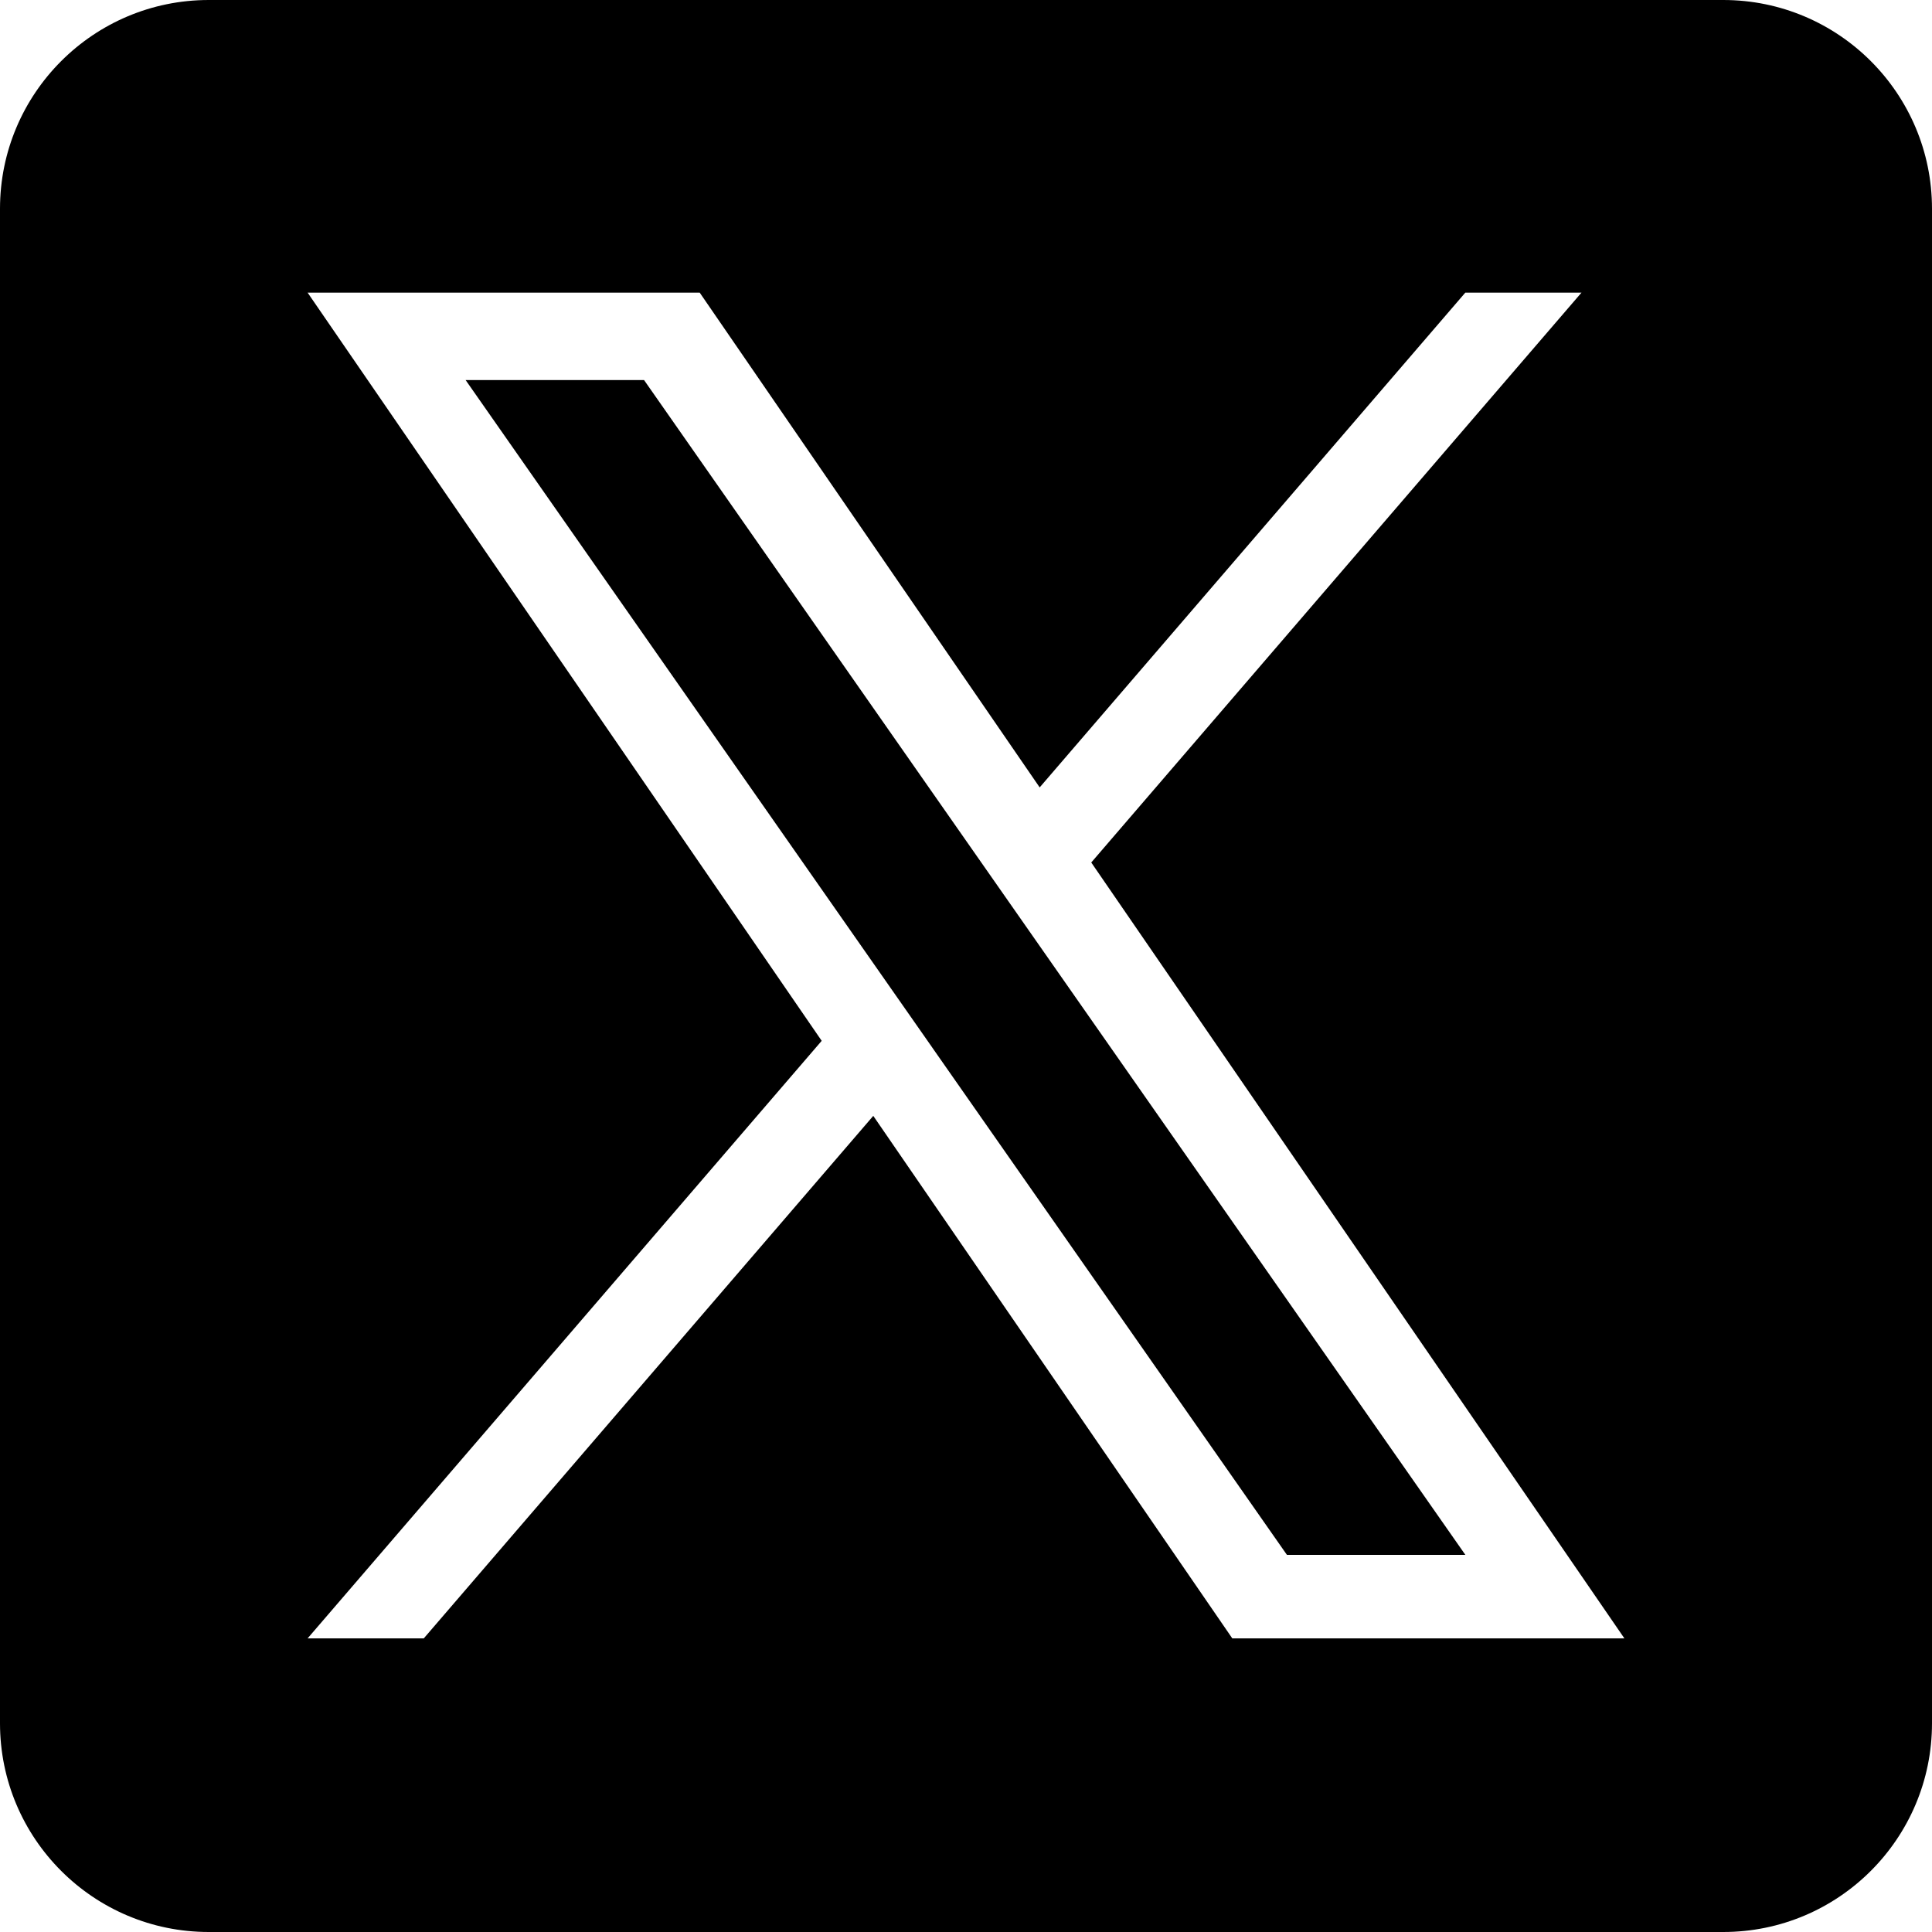
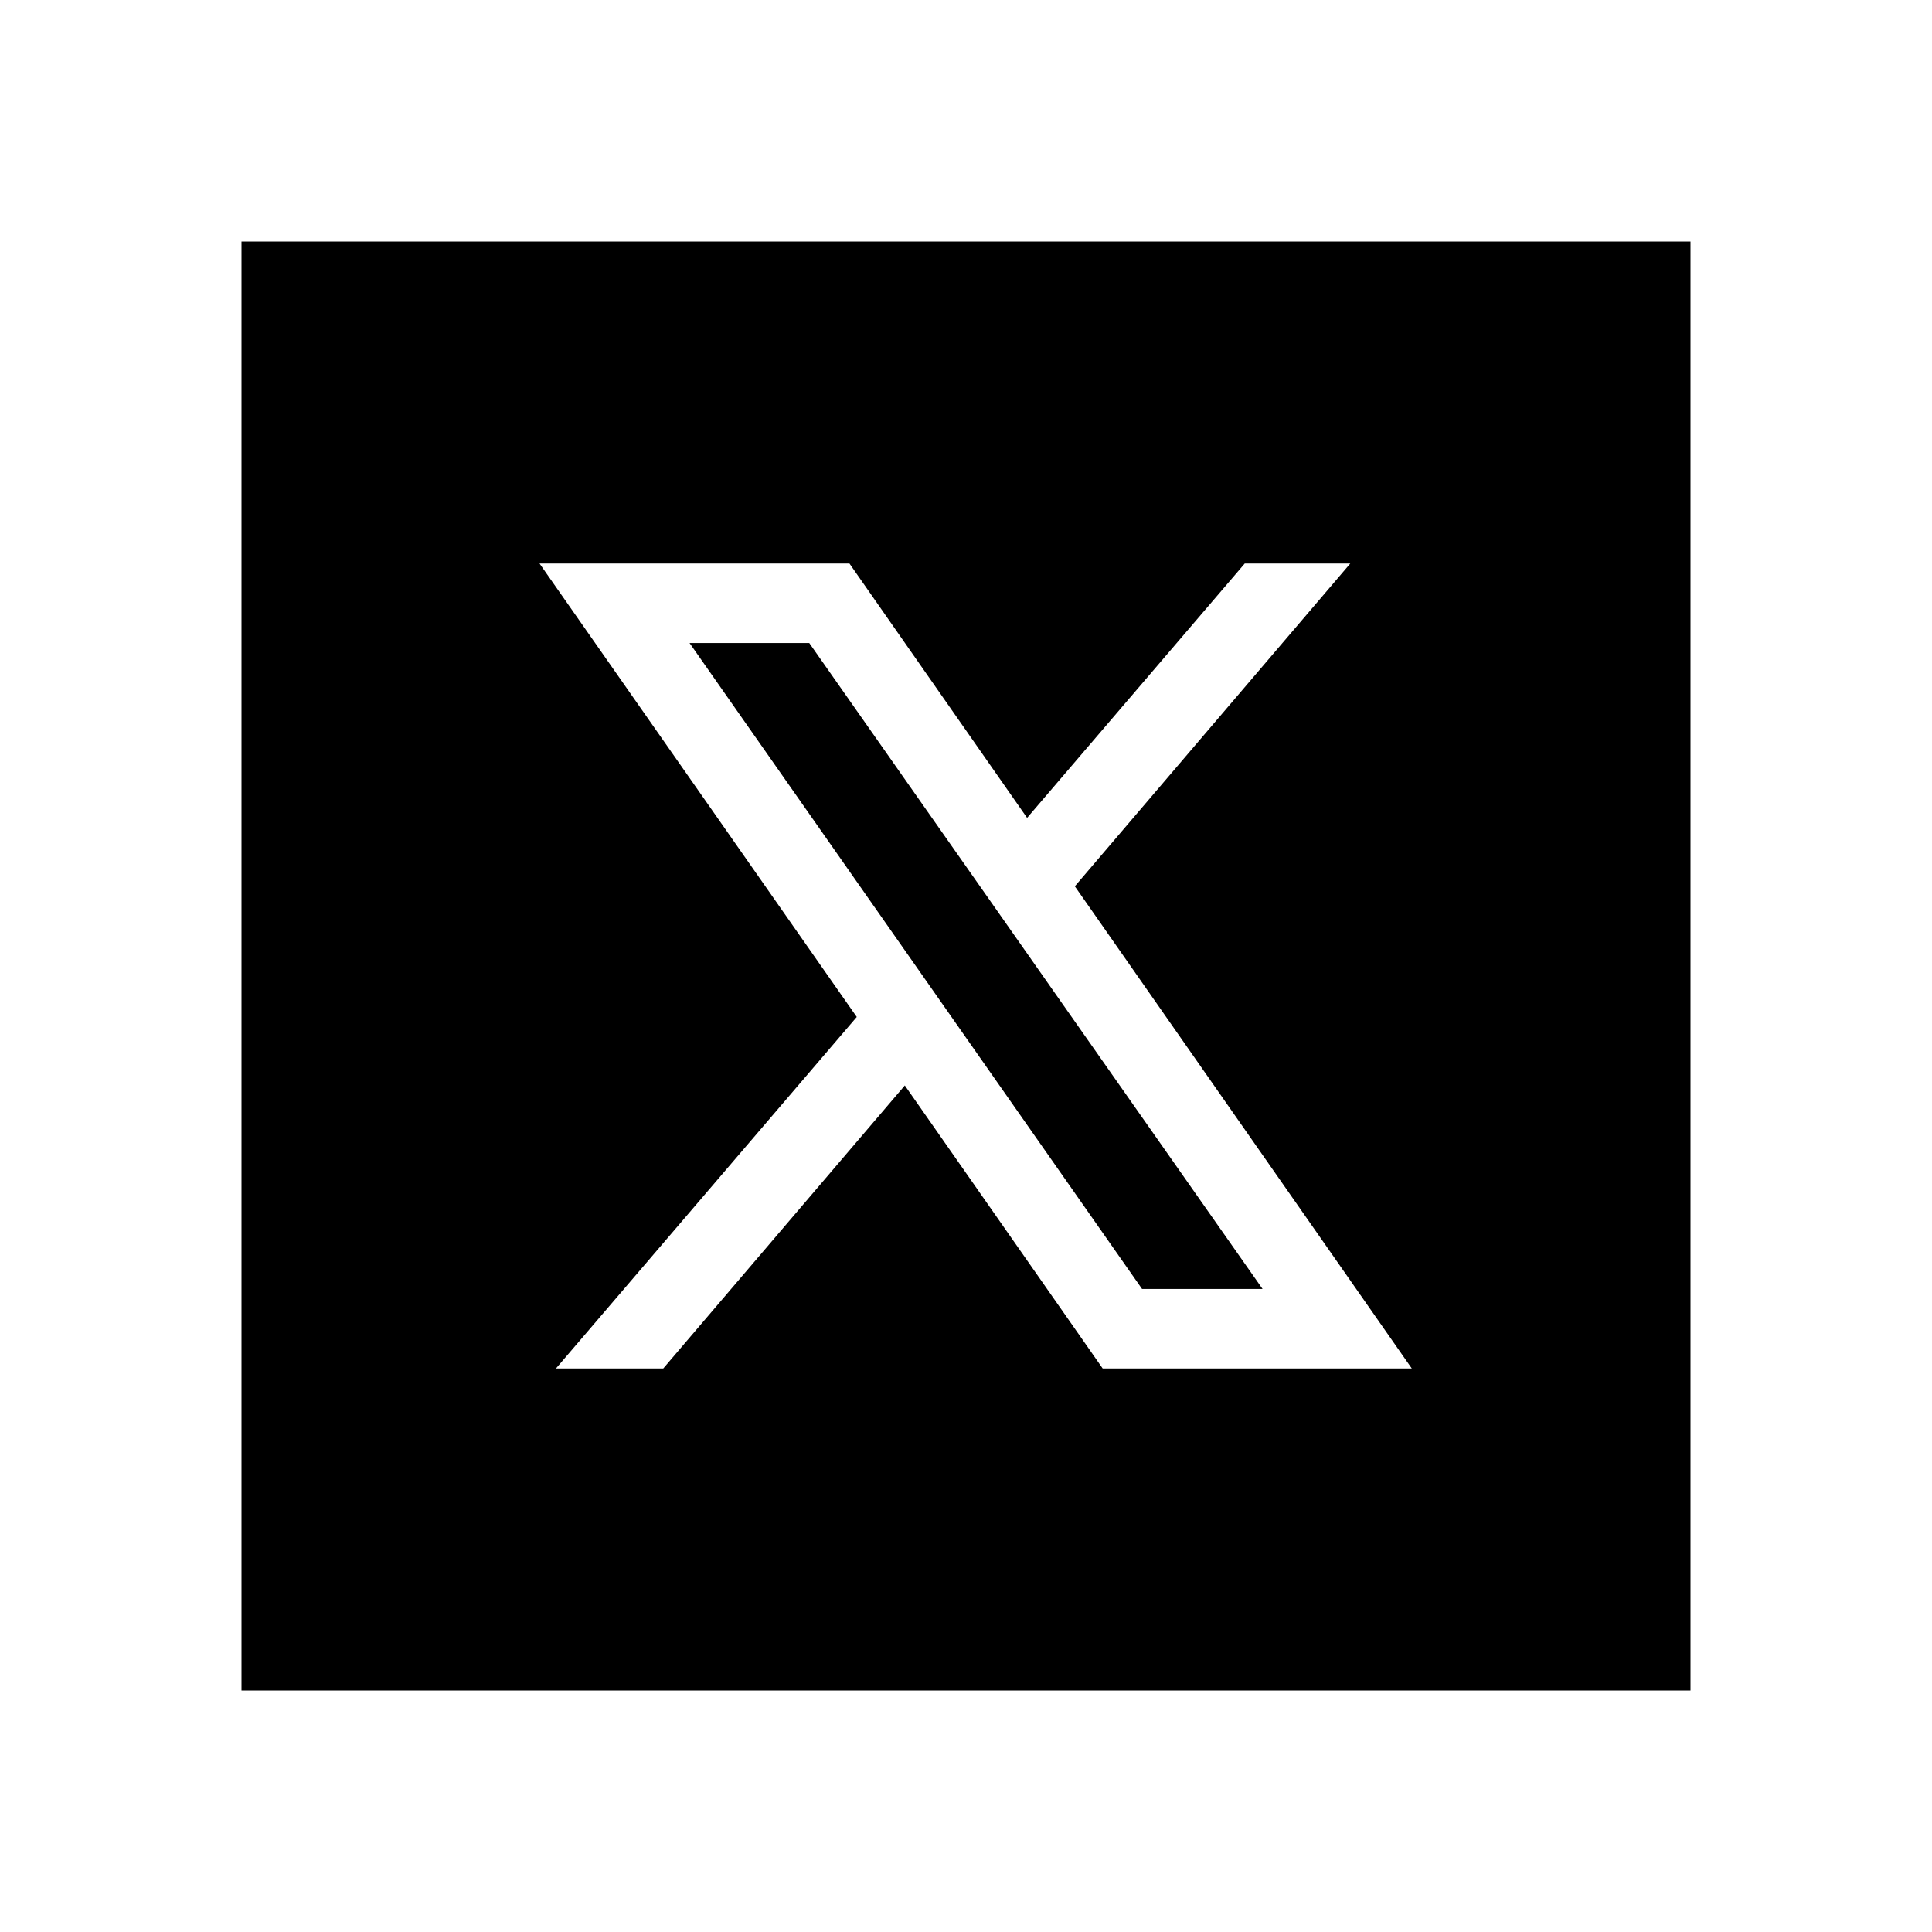
- <svg xmlns="http://www.w3.org/2000/svg" id="Capa_1" viewBox="0 0 1227 1227">
-   <path d="m654.53 592.55 276.12 394.95h-113.32l-225.32-322.28v-.02l-33.08-47.31-263.21-376.5h113.32l212.41 303.85z" />
-   <path d="m1094.42 0h-961.84c-73.22 0-132.58 59.36-132.58 132.58v961.84c0 73.22 59.36 132.58 132.58 132.58h961.84c73.22 0 132.58-59.36 132.58-132.58v-961.84c0-73.22-59.36-132.58-132.58-132.58zm-311.8 1040.52-228.01-331.84-285.47 331.84h-73.78l326.49-379.5-326.49-475.17h249.02l215.91 314.23 270.32-314.23h73.78l-311.33 361.9h-.02l338.6 492.77z" />
-   <g />
-   <g />
-   <g />
-   <g />
-   <g />
-   <g />
-   <g />
-   <g />
-   <g />
-   <g />
-   <g />
-   <g />
-   <g />
-   <g />
-   <g />
+ <svg xmlns="http://www.w3.org/2000/svg" viewBox="0 0 24 24" width="24px" height="24px">
+   <path d="M10.053,7.988l5.631,8.024h-1.497L8.566,7.988H10.053z M21,21H3V3h18V21z M17.538,17l-4.186-5.99L16.774,7h-1.311l-2.704,3.16L10.552,7H6.702l3.941,5.633L6.906,17h1.333l3.001-3.516L13.698,17H17.538z" />
</svg>
